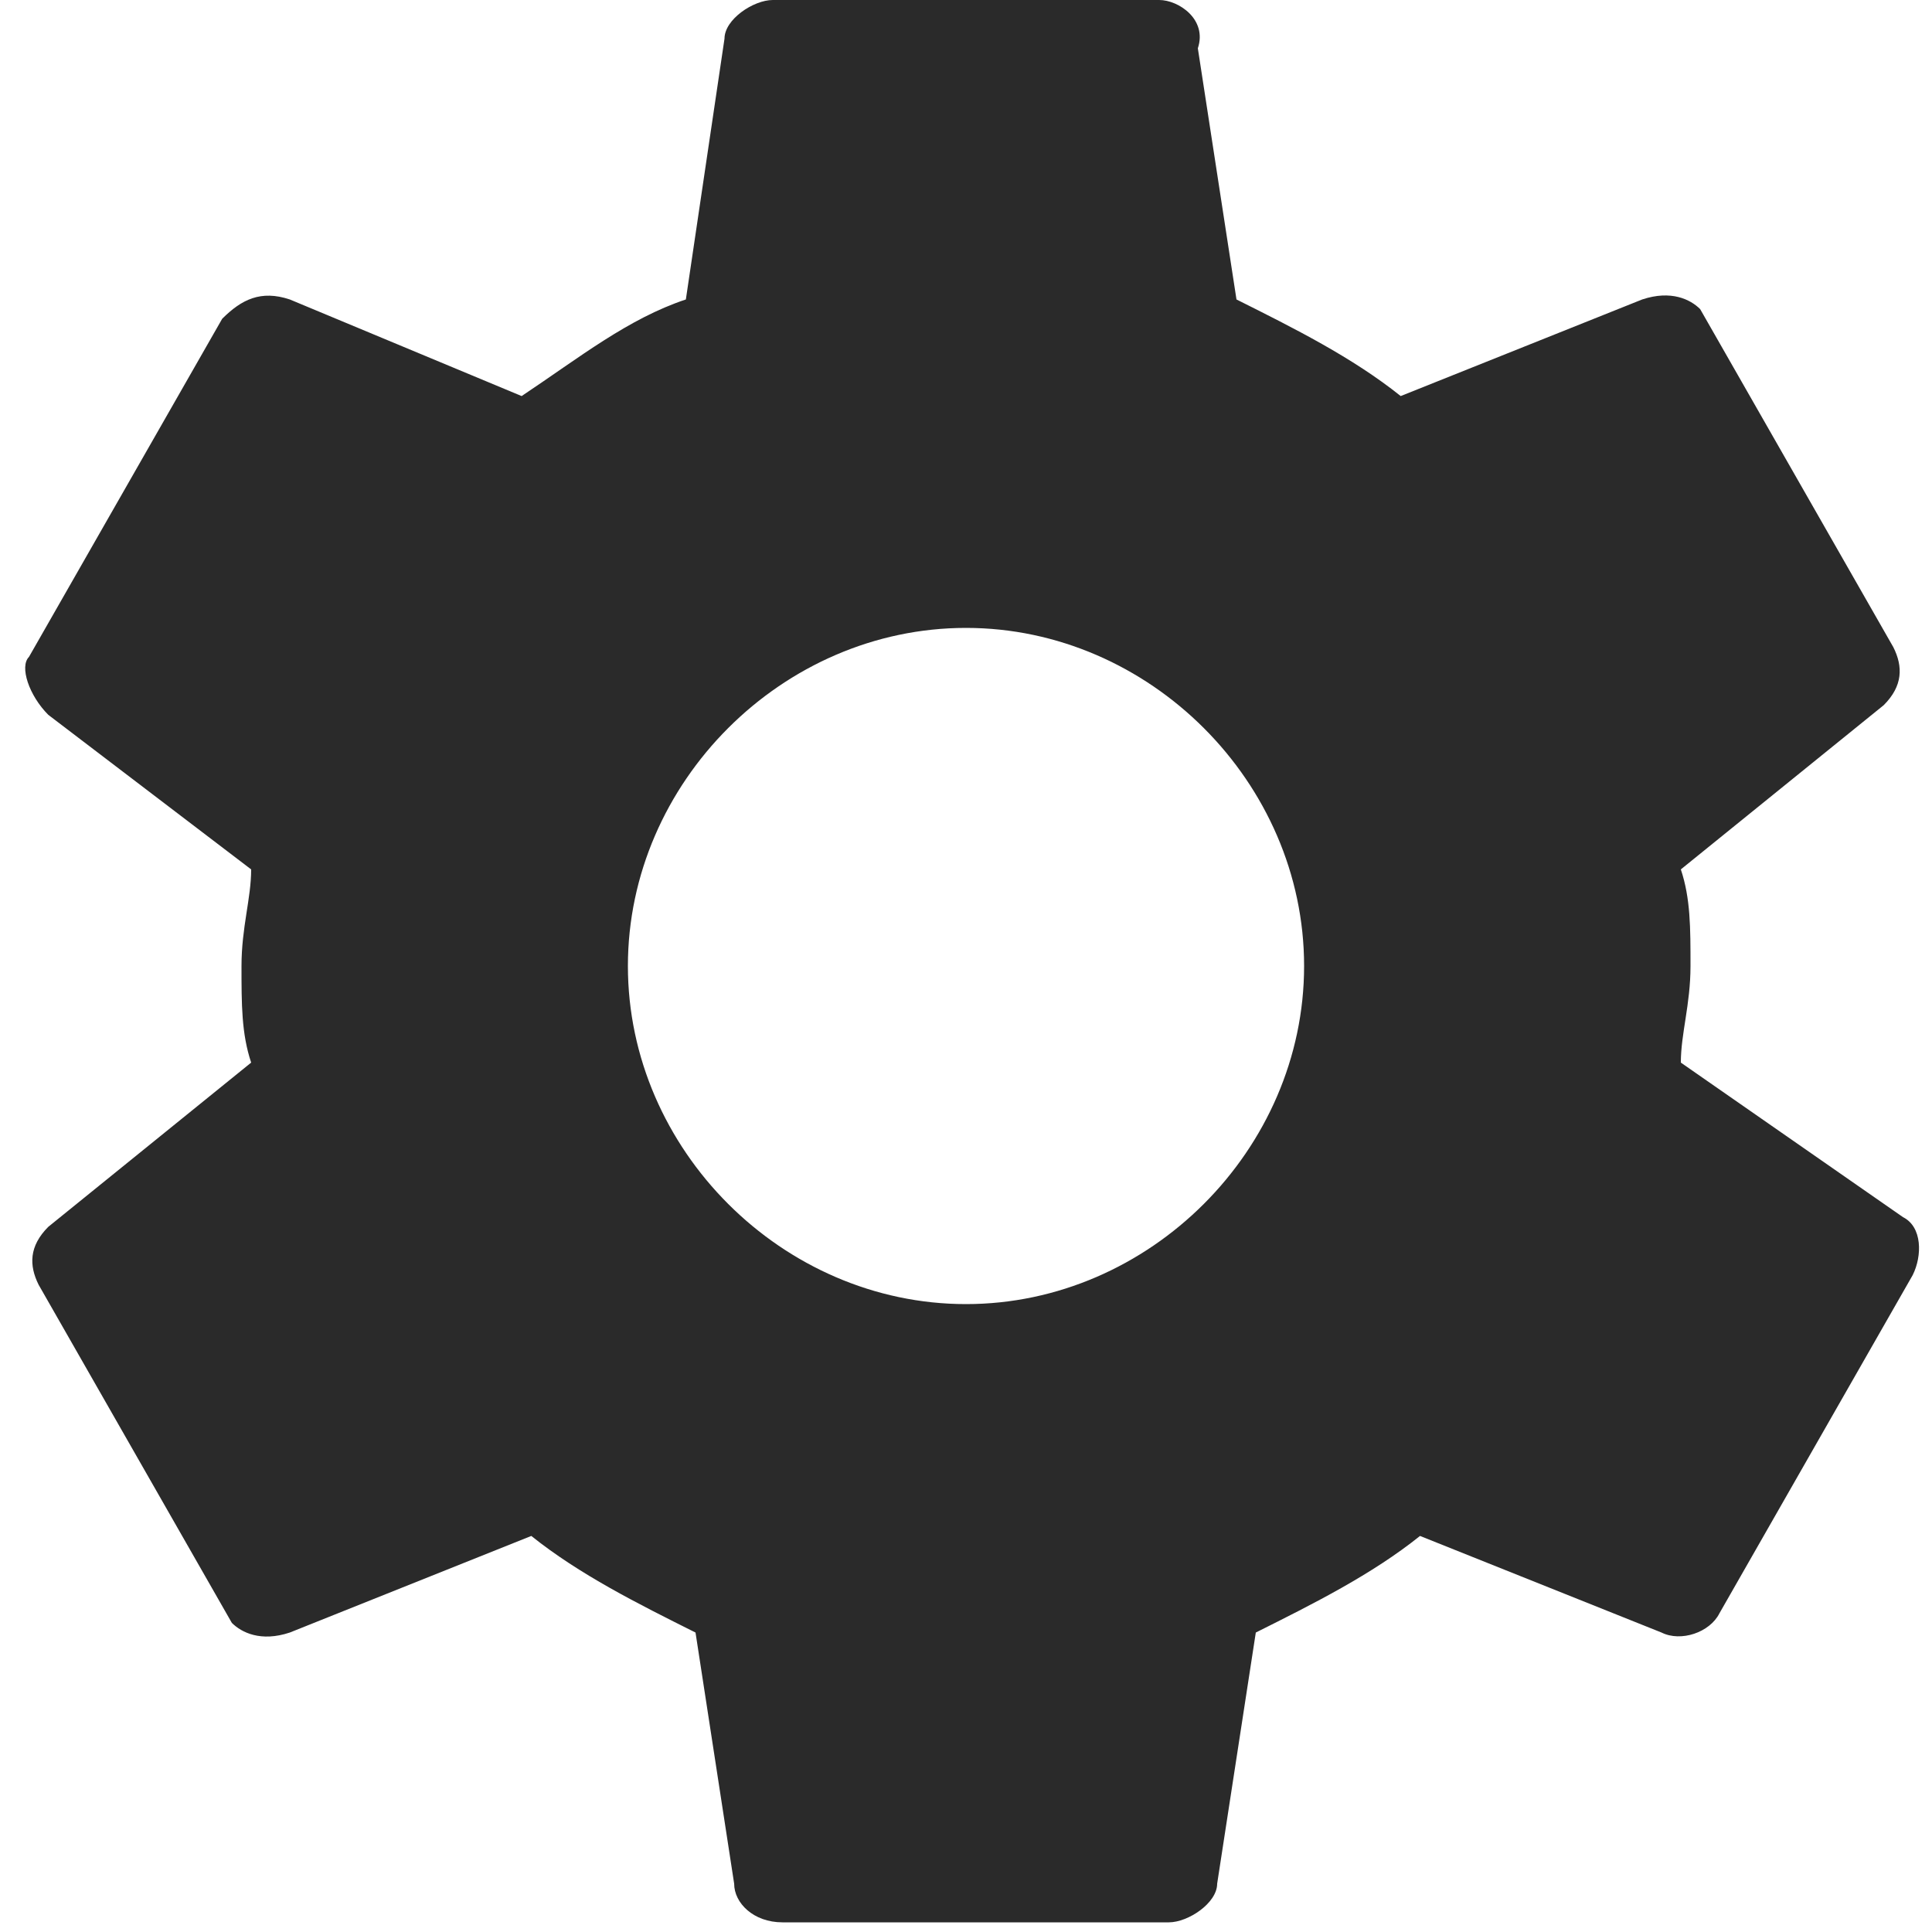
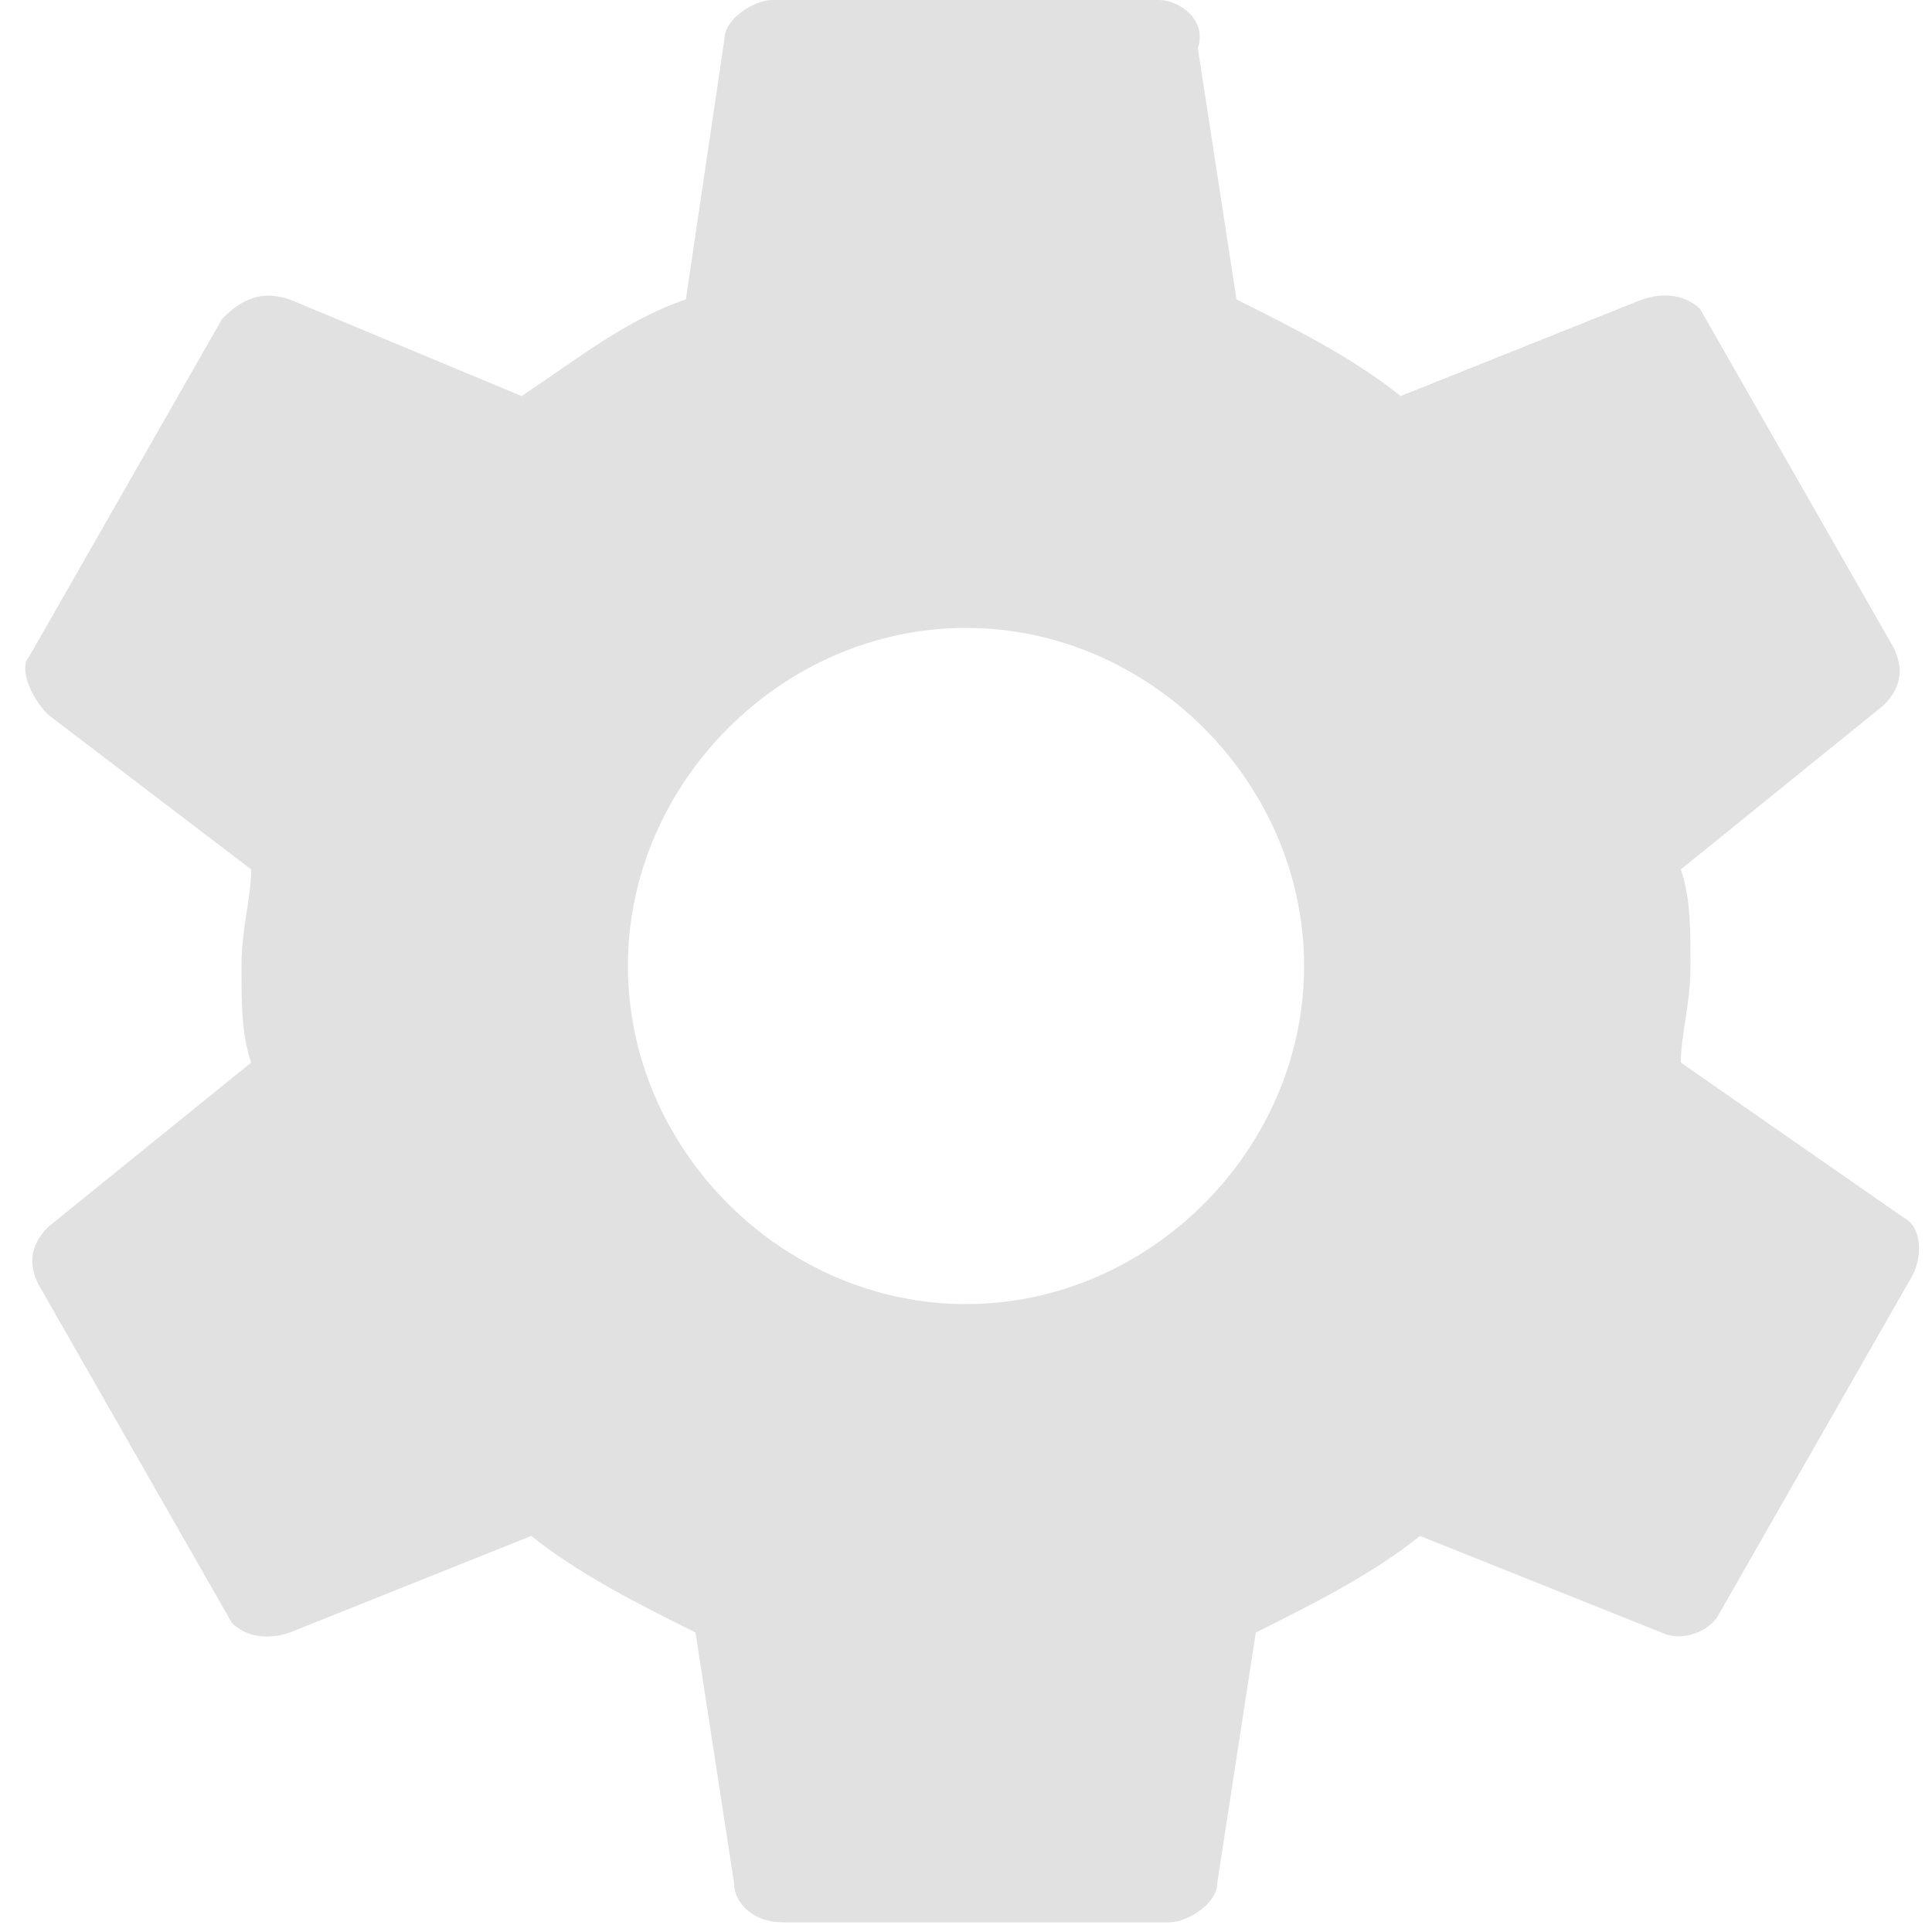
<svg xmlns="http://www.w3.org/2000/svg" width="20px" height="20px" viewBox="0 0 20 20" version="1.1">
  <defs />
  <g id="sleek" stroke="none" stroke-width="1" fill="none" fill-rule="evenodd">
-     <g id="listedbydate-copy-2" transform="translate(-862, -37)" fill="#2A2A2A">
+     <g id="listedbydate-copy-2" transform="translate(-862, -37)" fill="#E1E1E1">
      <g id="settings" transform="translate(862, 37)">
        <path d="M17.4,11 C17.4,10.7 17.5,10.4 17.5,10 C17.5,9.6 17.5,9.3 17.4,9 L19.5,7.3 C19.7,7.1 19.7,6.9 19.6,6.7 L17.6,3.2 C17.5,3.1 17.3,3 17,3.1 L14.5,4.1 C14,3.7 13.4,3.4 12.8,3.1 L12.4,0.5 C12.5,0.2 12.2,0 12,0 L8,0 C7.8,0 7.5,0.2 7.5,0.4 L7.1,3.1 C6.5,3.3 6,3.7 5.4,4.1 L3,3.1 C2.7,3 2.5,3.1 2.3,3.3 L0.3,6.8 C0.2,6.9 0.3,7.2 0.5,7.4 L2.6,9 C2.6,9.3 2.5,9.6 2.5,10 C2.5,10.4 2.5,10.7 2.6,11 L0.5,12.7 C0.3,12.9 0.3,13.1 0.4,13.3 L2.4,16.8 C2.5,16.9 2.7,17 3,16.9 L5.5,15.9 C6,16.3 6.6,16.6 7.2,16.9 L7.6,19.5 C7.6,19.7 7.8,19.9 8.1,19.9 L12.1,19.9 C12.3,19.9 12.6,19.7 12.6,19.5 L13,16.9 C13.6,16.6 14.2,16.3 14.7,15.9 L17.2,16.9 C17.4,17 17.7,16.9 17.8,16.7 L19.8,13.2 C19.9,13 19.9,12.7 19.7,12.6 L17.4,11 L17.4,11 Z M10,13.5 C8.1,13.5 6.5,11.9 6.5,10 C6.5,8.1 8.1,6.5 10,6.5 C11.9,6.5 13.5,8.1 13.5,10 C13.5,11.9 11.9,13.5 10,13.5 L10,13.5 Z" id="Shape" />
      </g>
    </g>
  </g>
</svg>
